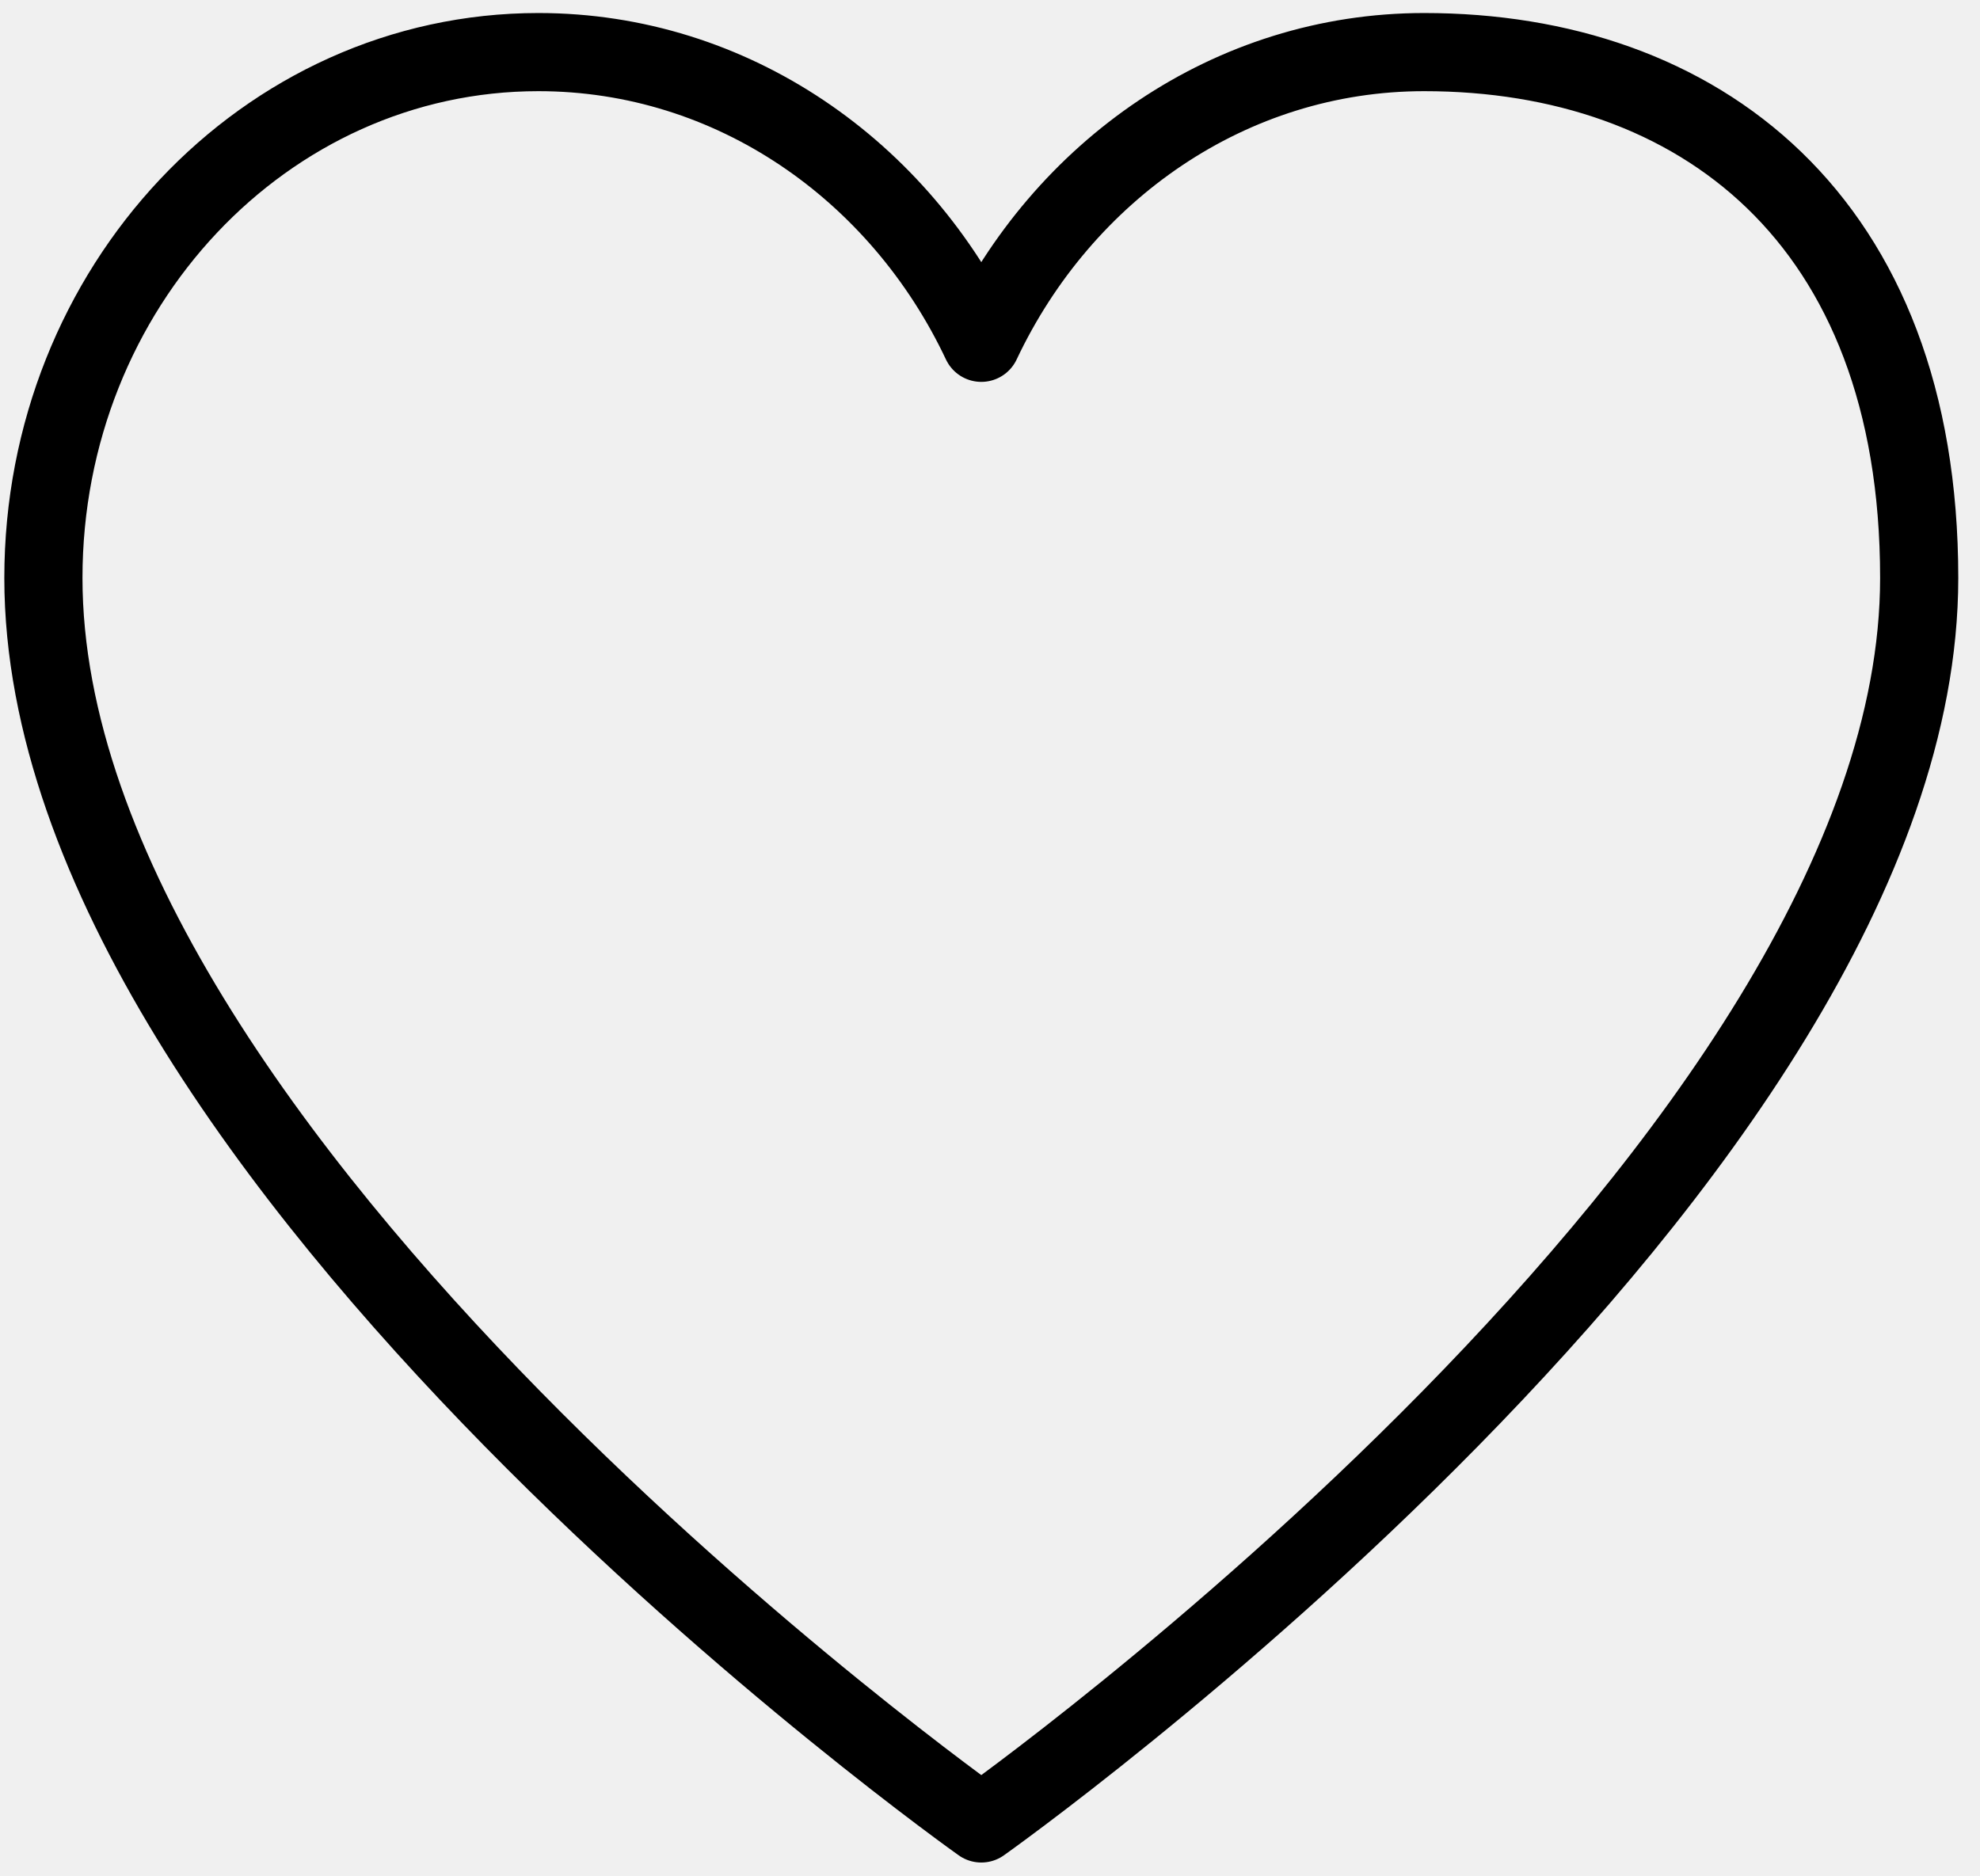
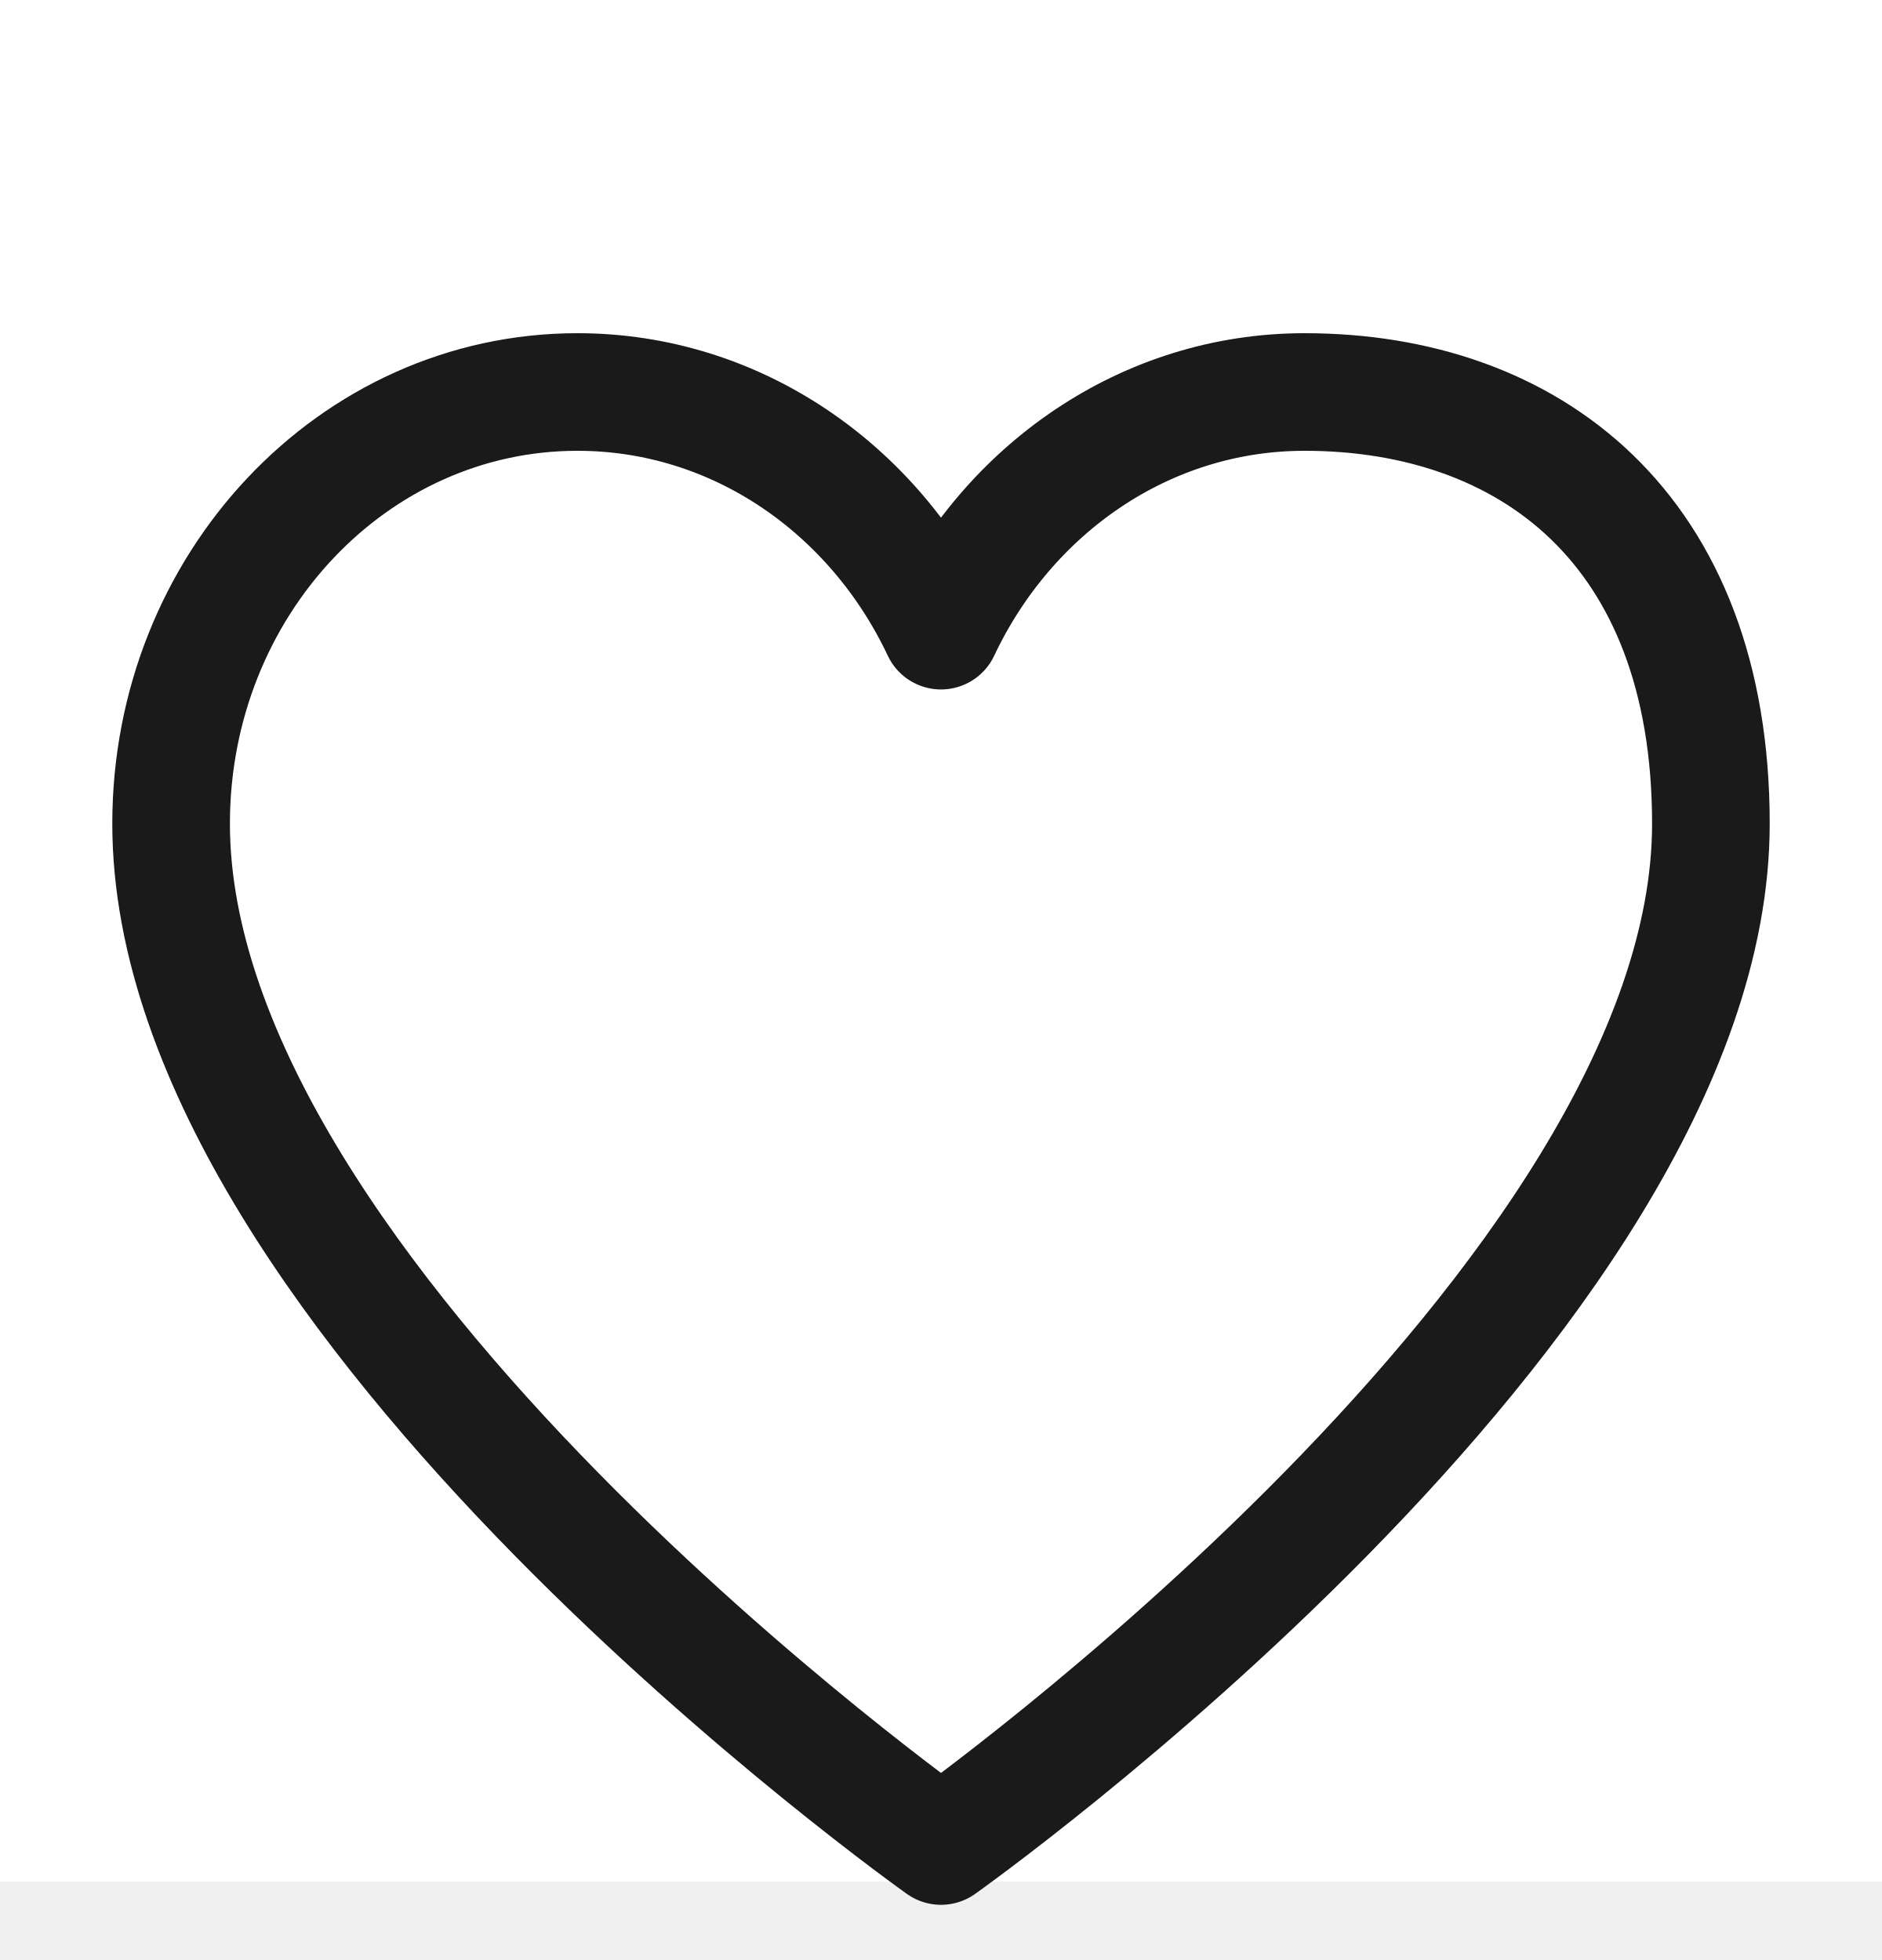
- <svg xmlns="http://www.w3.org/2000/svg" width="38" height="36" viewBox="0 0 38 36" fill="none">
-   <path d="M10.333 1C5.087 1 0.833 5.52 0.833 11.094C0.833 22.25 18.833 35 18.833 35C18.833 35 36.833 22.25 36.833 11.094C36.833 4.188 32.579 1 27.333 1C23.613 1 20.393 3.272 18.833 6.58C17.273 3.272 14.053 1 10.333 1Z" stroke="black" stroke-width="1.5" stroke-linecap="round" stroke-linejoin="round" />
+ <svg xmlns="http://www.w3.org/2000/svg" width="24" height="25" viewBox="0 0 24 25" fill="none">
+   <rect width="24" height="24" fill="white" />
+   <path d="M7.363 5C4.502 5 2.182 7.465 2.182 10.506C2.182 16.591 12 23.546 12 23.546C12 23.546 21.818 16.591 21.818 10.506C21.818 6.739 19.498 5 16.636 5C14.607 5 12.851 6.239 12 8.044C11.149 6.239 9.393 5 7.363 5Z" stroke="#1A1A1A" stroke-width="1.5" stroke-linecap="round" stroke-linejoin="round" />
</svg>
